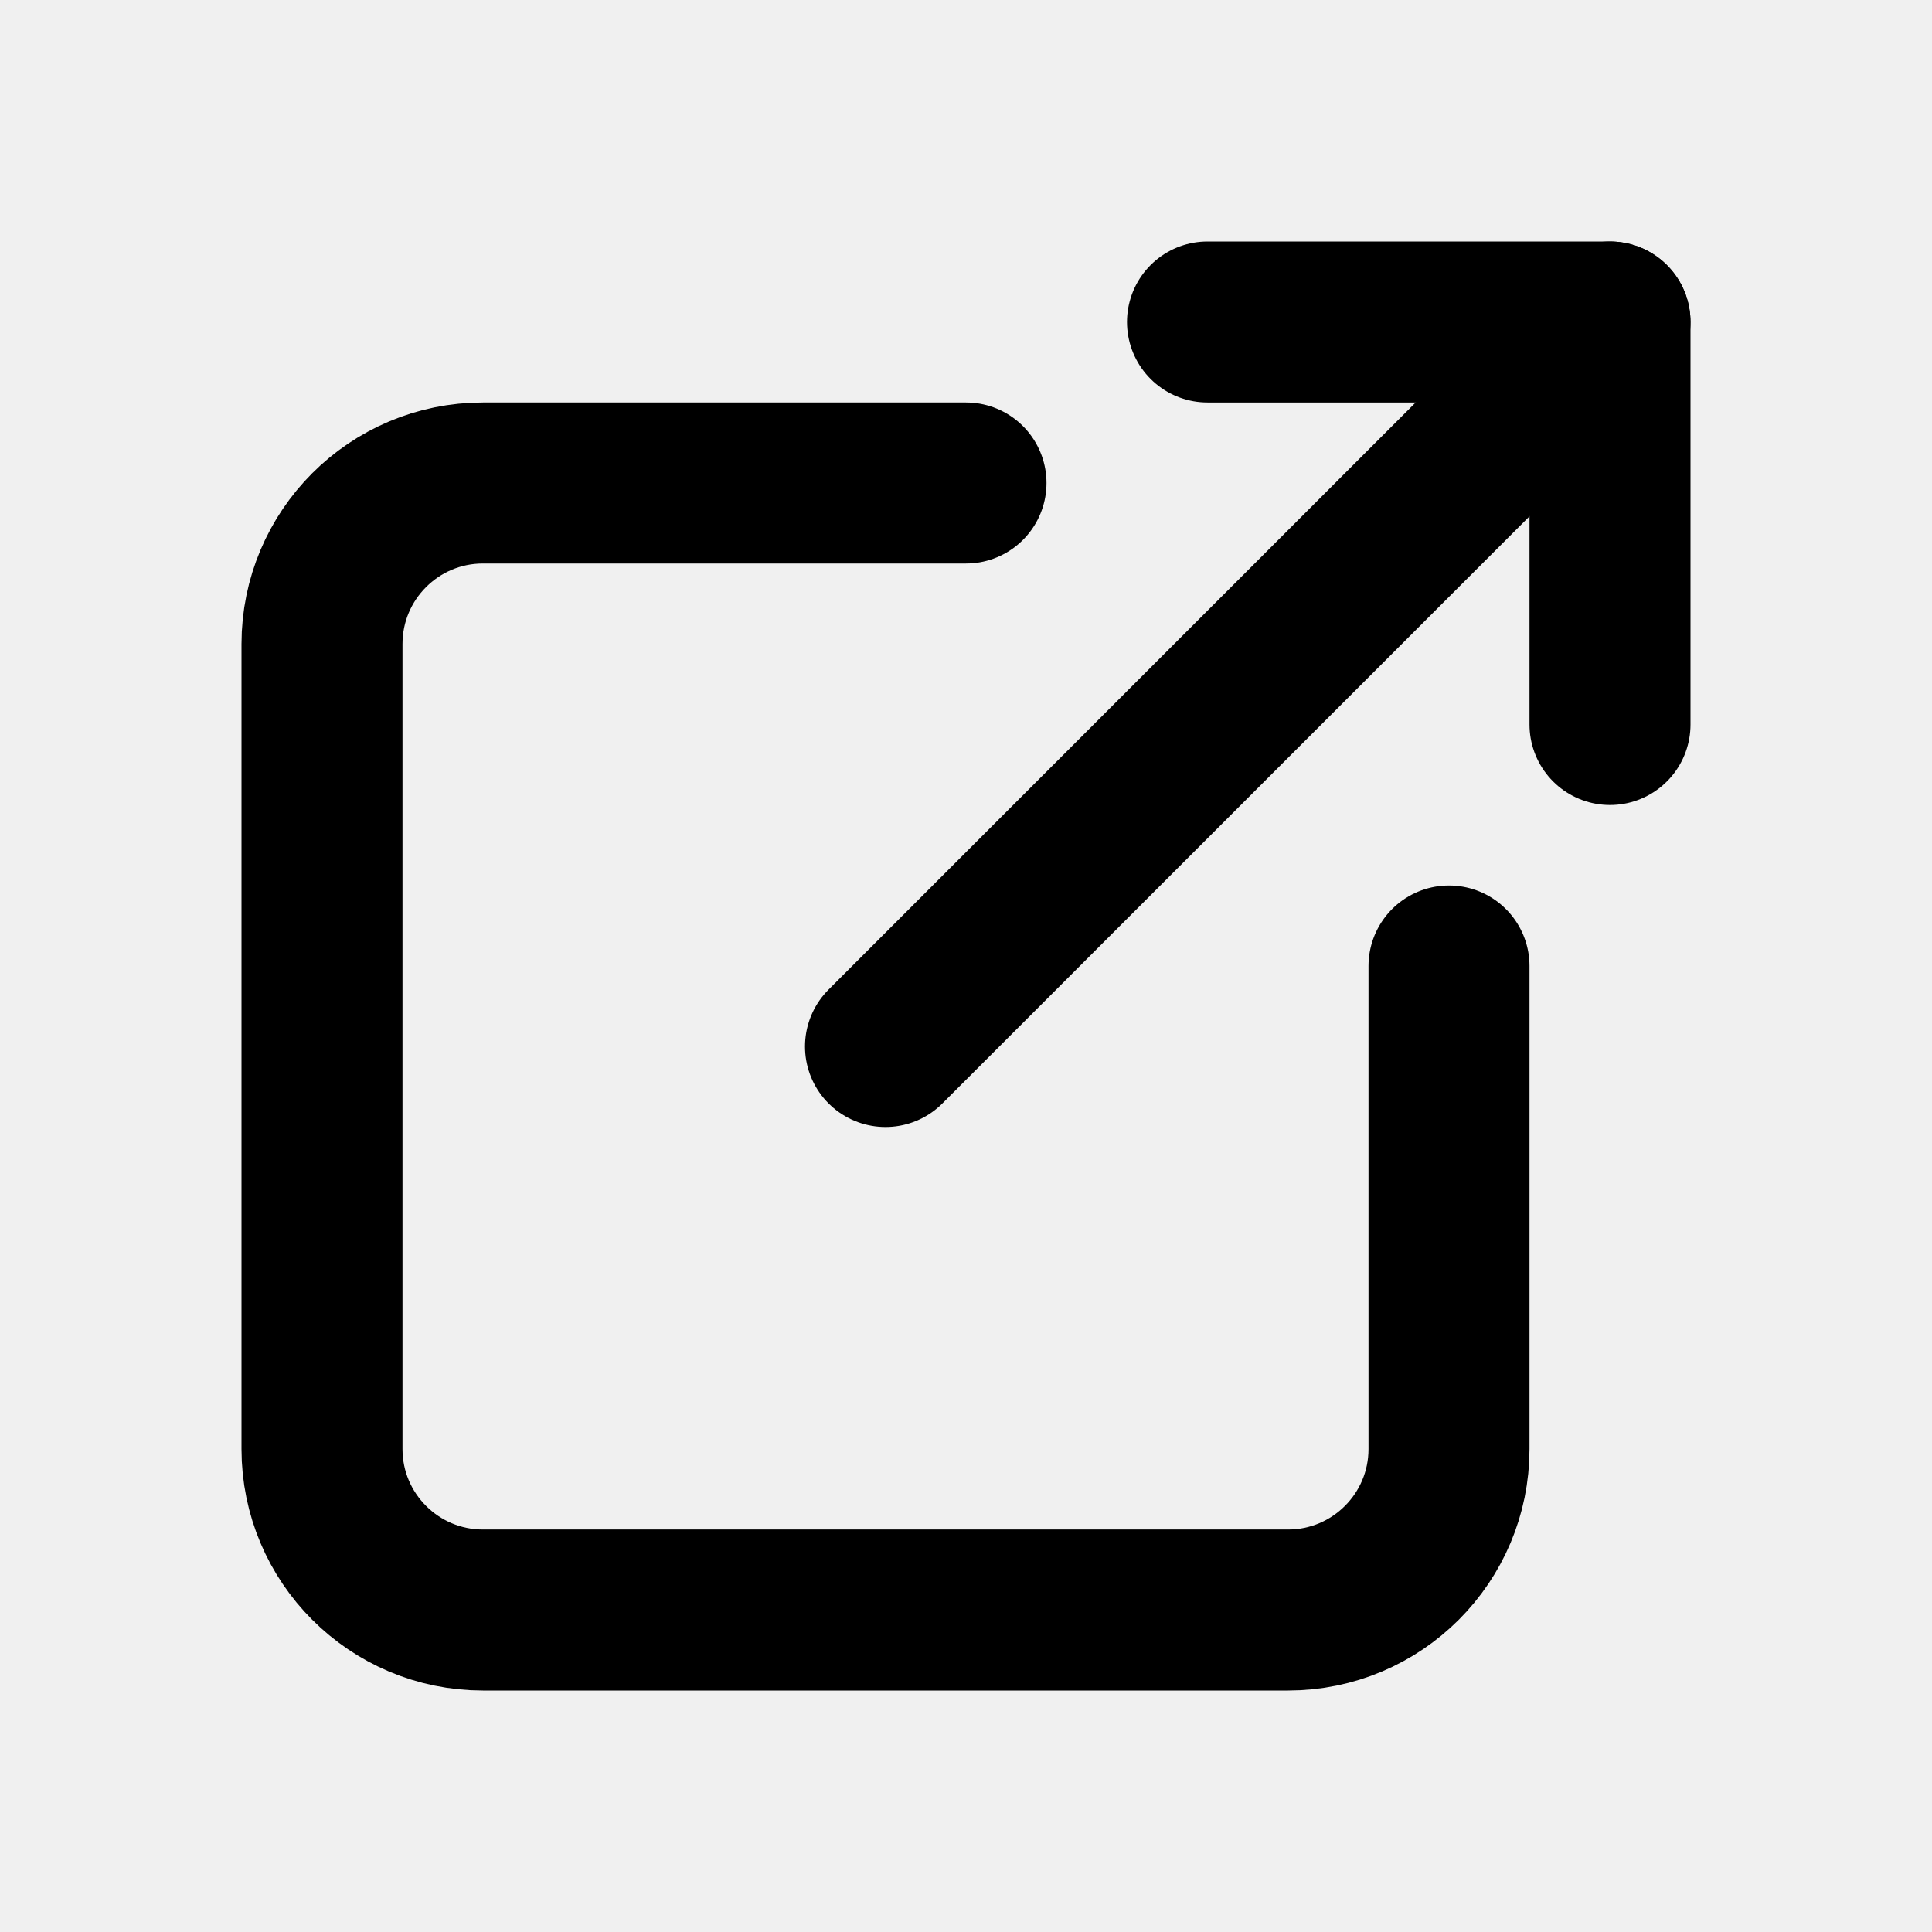
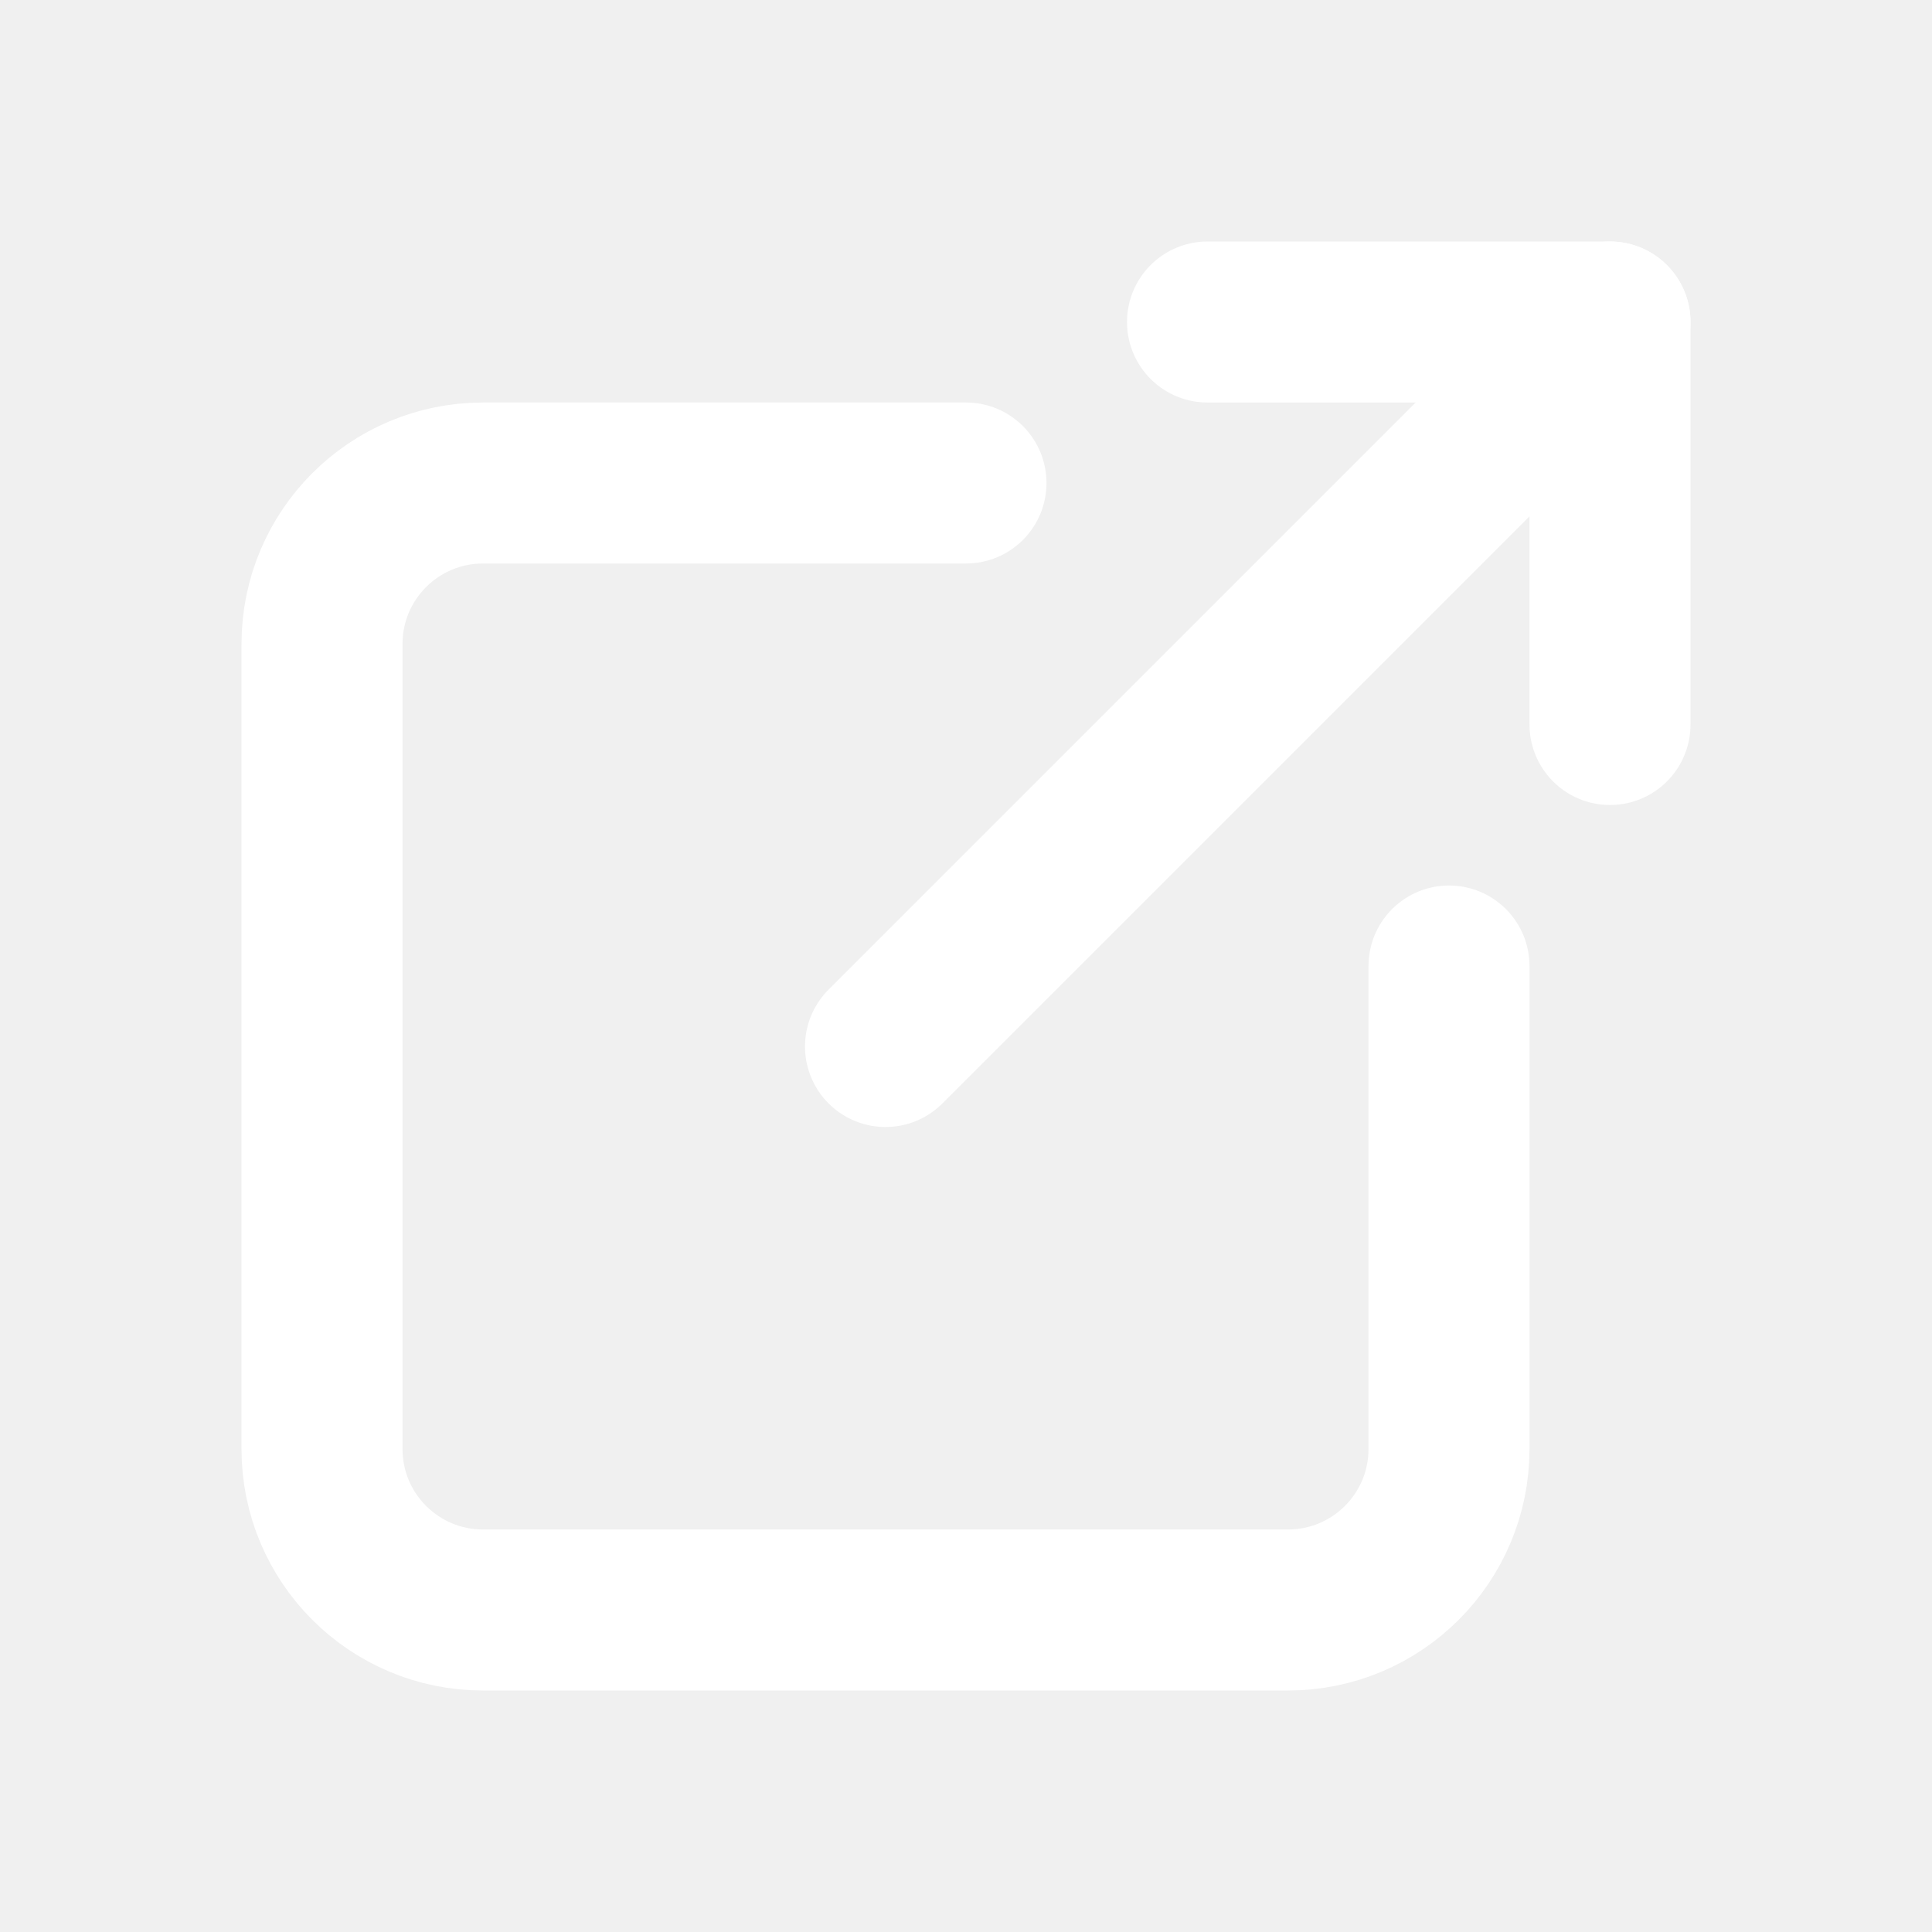
- <svg xmlns="http://www.w3.org/2000/svg" width="24" height="24" viewBox="0 0 24 24" fill="none" stroke="currentColor" stroke-width="2" stroke-linecap="round" stroke-linejoin="round" class="icon icon-tabler icons-tabler-outline icon-tabler-external-link">
+ <svg xmlns="http://www.w3.org/2000/svg" width="100" height="100" viewBox="0 0 24 24" fill="none" stroke="white" stroke-width="2" stroke-linecap="round" stroke-linejoin="round" class="icon icon-tabler icons-tabler-outline icon-tabler-external-link">
  <path stroke="none" d="M0 0h24v24H0z" fill="none" />
  <path d="M12 6h-6a2 2 0 0 0 -2 2v10a2 2 0 0 0 2 2h10a2 2 0 0 0 2 -2v-6" />
  <path d="M11 13l9 -9" />
  <path d="M15 4h5v5" />
</svg>
